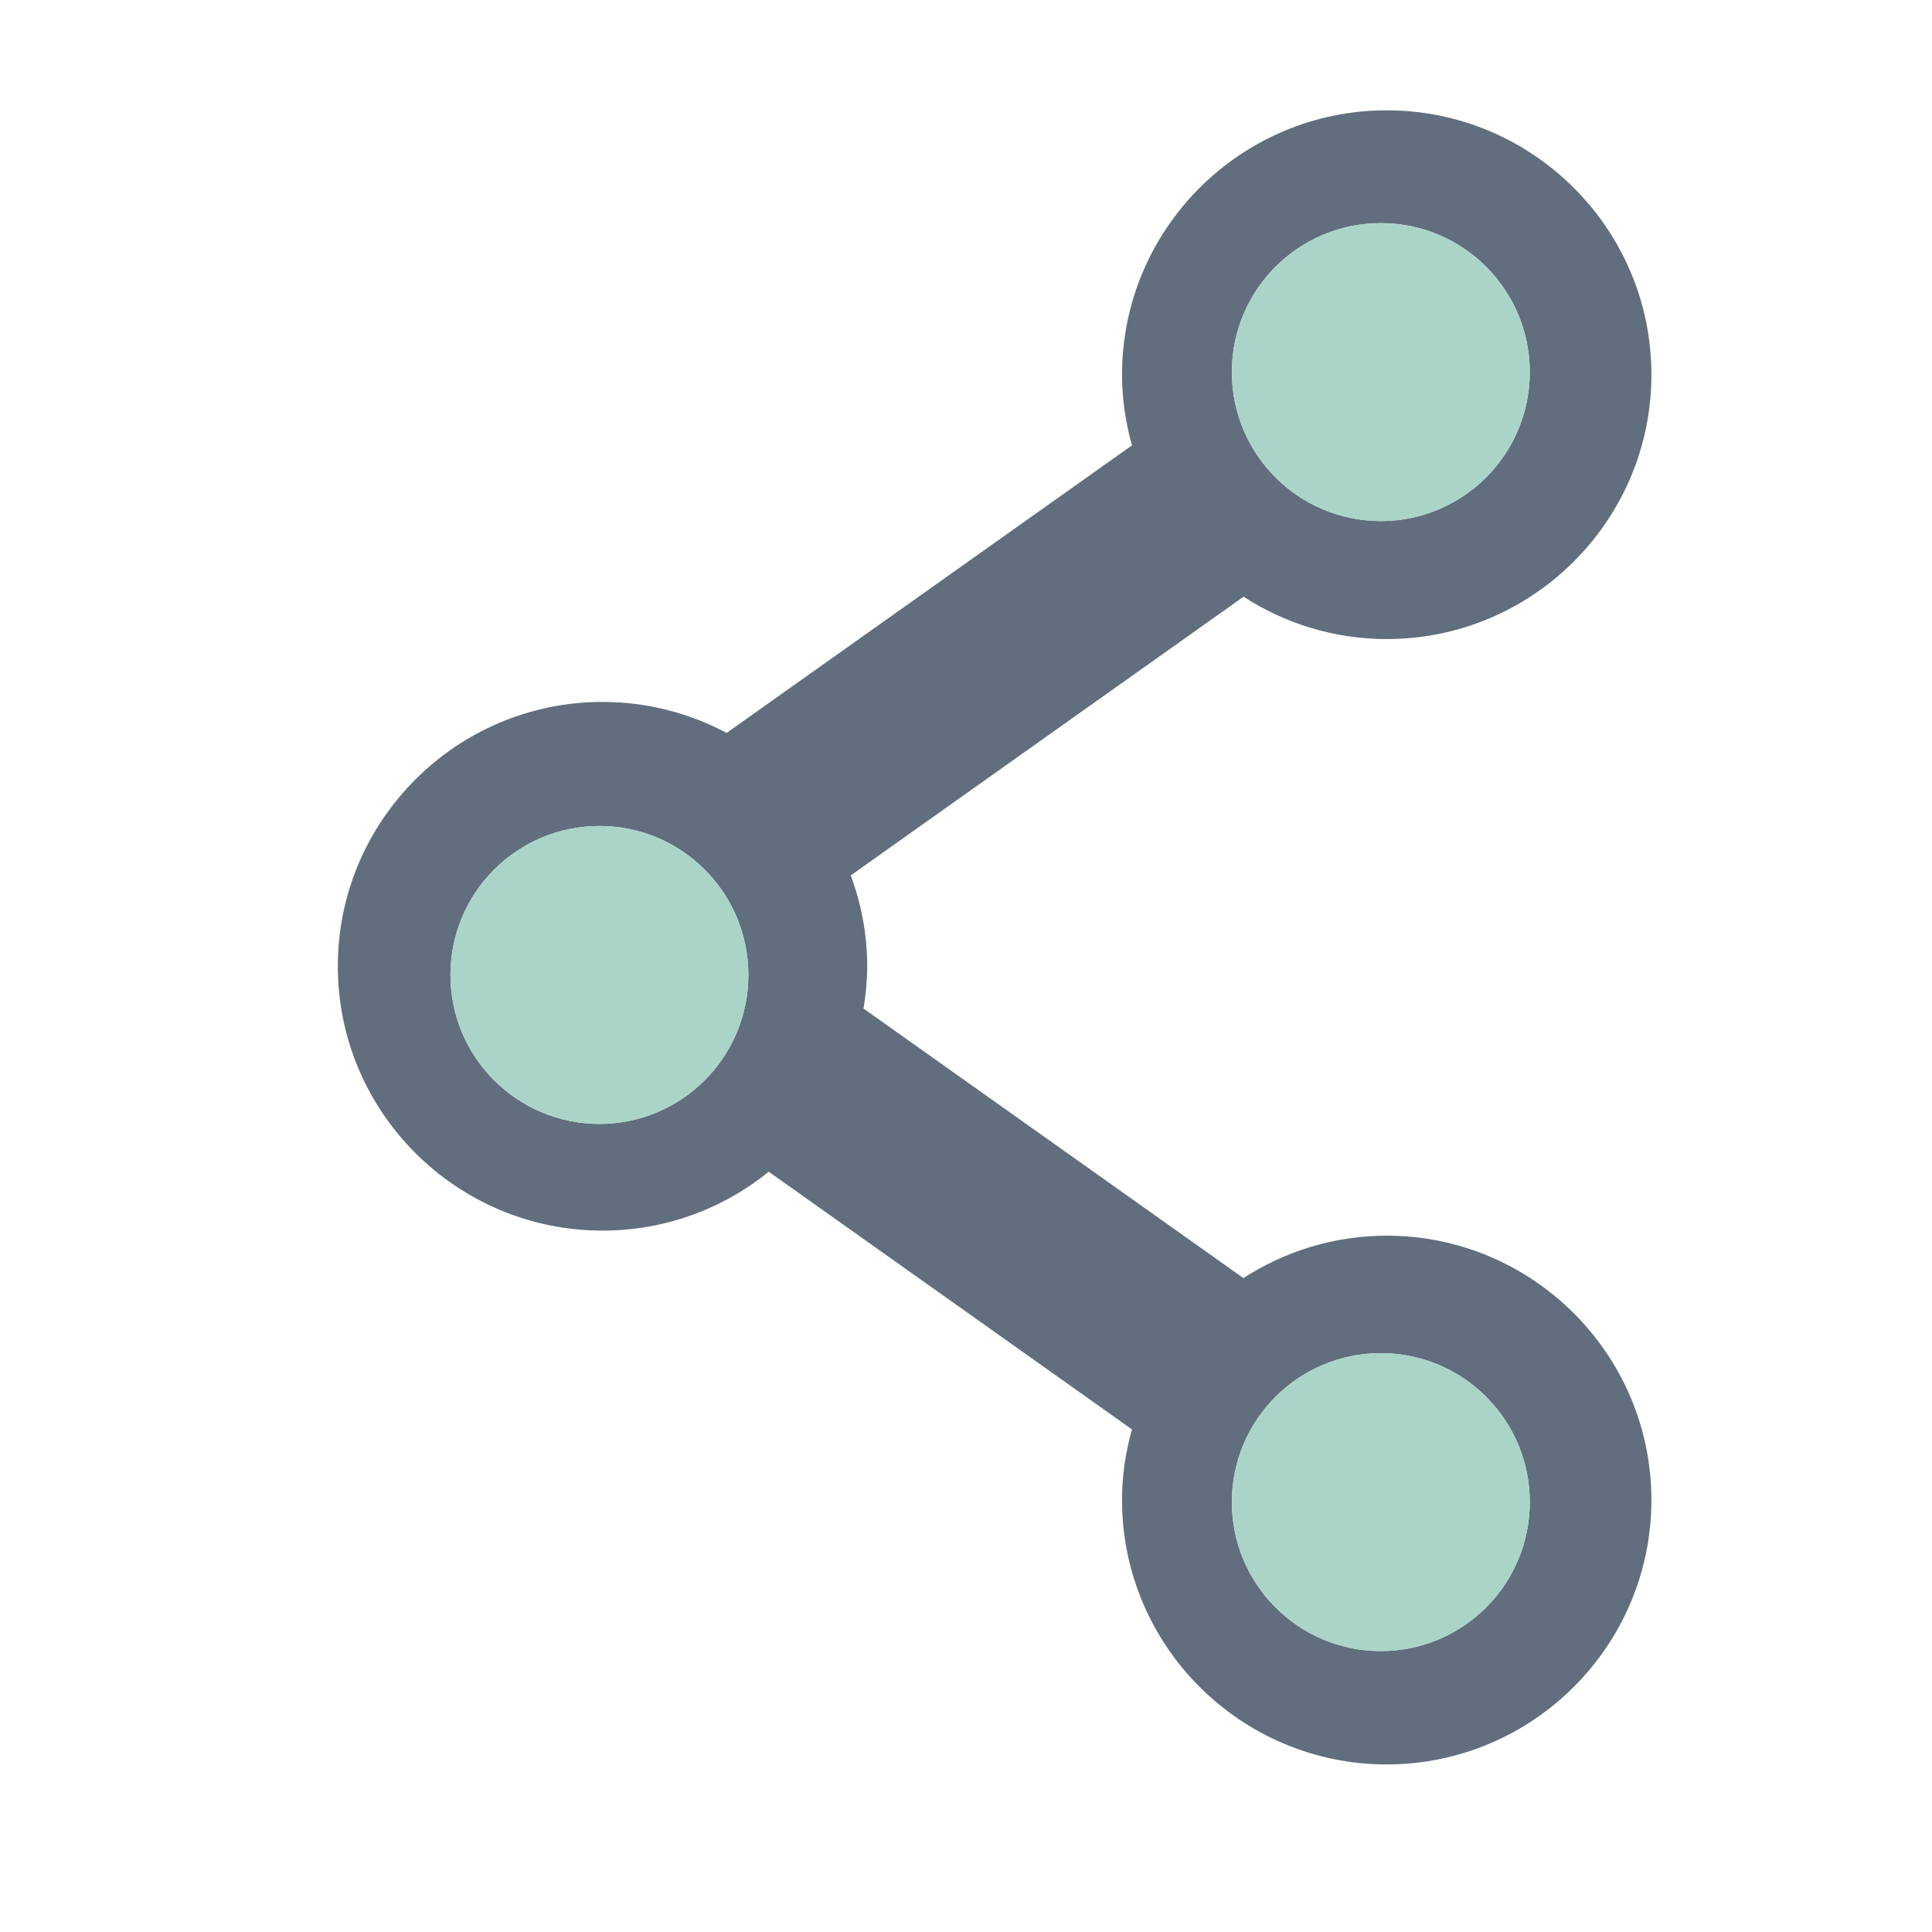
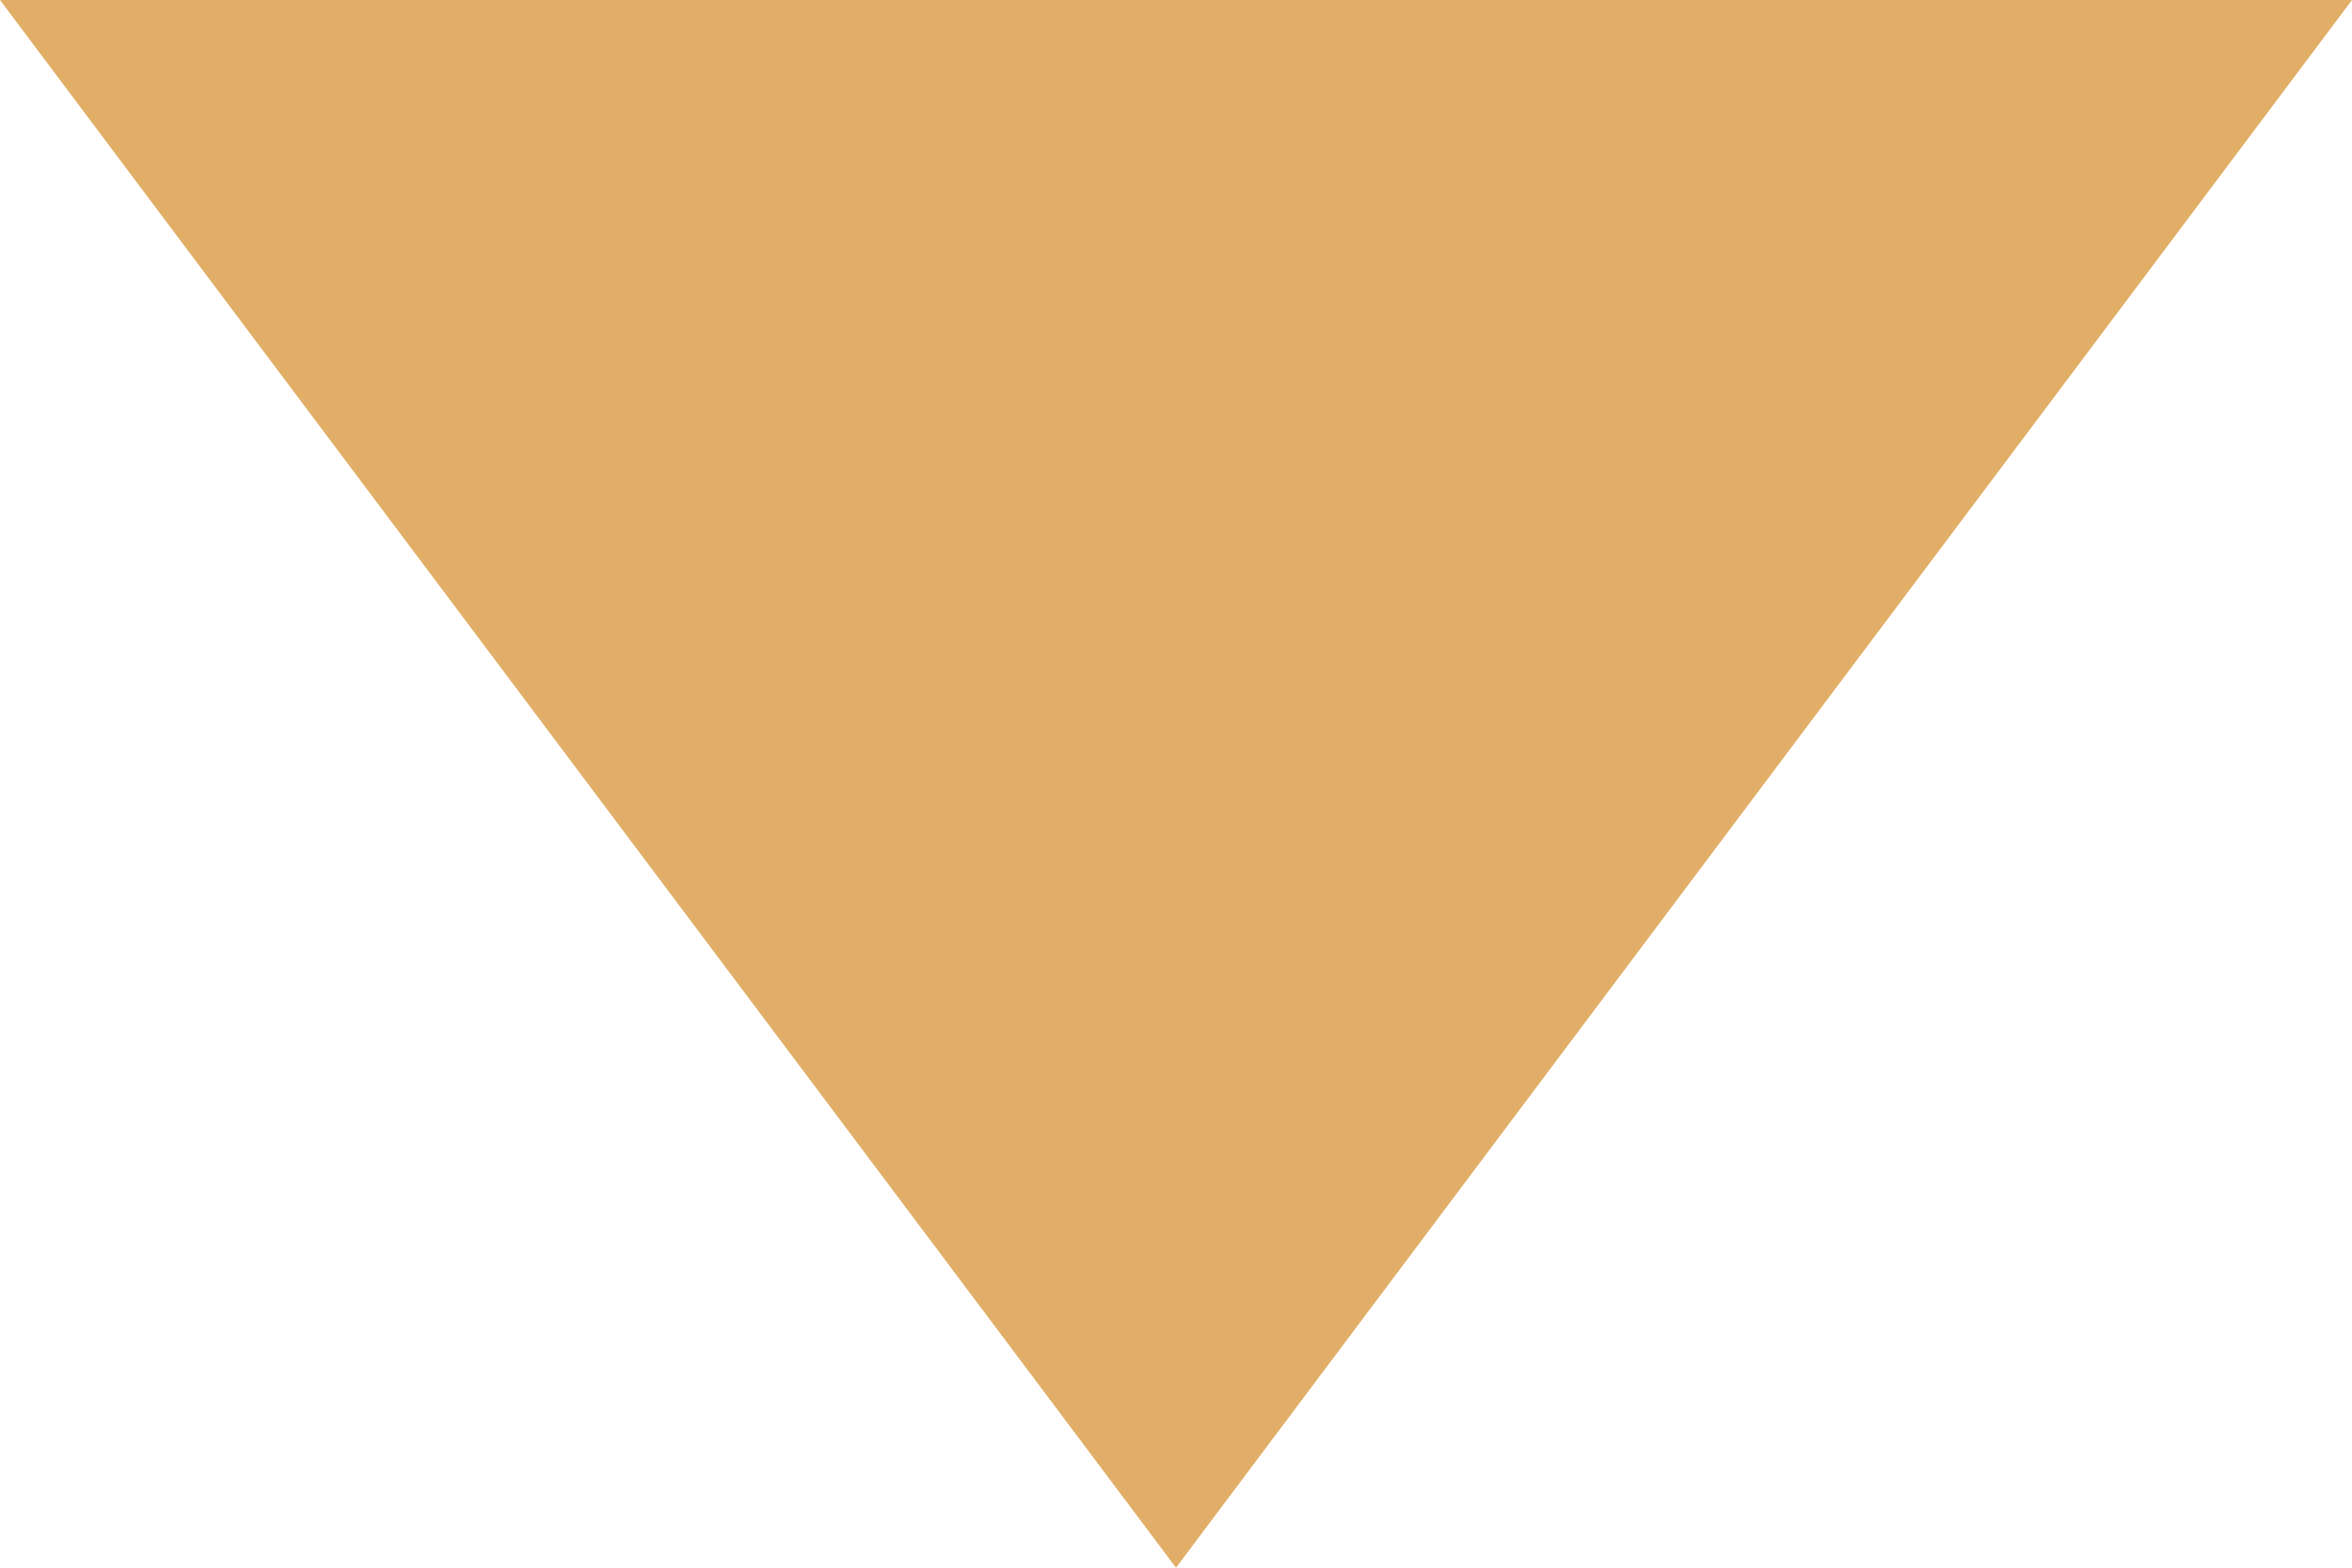
- <svg xmlns="http://www.w3.org/2000/svg" version="1.1" x="0px" y="0px" width="270px" height="270px" viewBox="0 0 270 270" enable-background="new 0 0 270 270" xml:space="preserve">
-   <g id="Bg">
- </g>
-   <g id="Object">
-     <g>
-       <path fill="#616E7D" d="M173.79,83.392c5.774,3.732,12.637,5.918,20.005,5.918c20.395,0,36.993-16.577,36.993-36.95    c0-20.372-16.599-36.942-36.993-36.942c-20.396,0-36.988,16.57-36.988,36.942c0,3.426,0.504,6.727,1.386,9.883l-21.922,15.552    l-34.724,24.631c-5.18-2.754-11.068-4.33-17.347-4.33c-20.393,0-36.987,16.572-36.987,36.942    c0,20.372,16.595,36.941,36.987,36.941c8.797,0,16.882-3.086,23.231-8.229l28.839,20.456l21.922,15.553    c-0.882,3.146-1.386,6.445-1.386,9.873c0,20.372,16.592,36.949,36.988,36.949c20.395,0,36.993-16.577,36.993-36.949    c0-20.364-16.599-36.943-36.993-36.943c-7.377,0-14.253,2.196-20.026,5.924l-31.383-22.268l-21.706-15.398    c0.309-1.929,0.516-3.891,0.516-5.908c0-4.466-0.842-8.736-2.298-12.703l23.489-16.667L173.79,83.392z M192.978,31.181    c11.485,0,20.813,9.321,20.813,20.814c0,11.502-9.327,20.824-20.813,20.824c-11.502,0-20.825-9.321-20.825-20.824    C172.152,40.502,181.476,31.181,192.978,31.181z M83.775,157.068c-11.504,0-20.823-9.32-20.823-20.821    c0-11.494,9.319-20.815,20.823-20.815c11.493,0,20.811,9.321,20.811,20.815C104.586,147.748,95.269,157.068,83.775,157.068z     M192.978,189.104c11.485,0,20.813,9.319,20.813,20.815c0,11.503-9.327,20.822-20.813,20.822    c-11.502,0-20.825-9.319-20.825-20.822C172.152,198.423,181.476,189.104,192.978,189.104z" />
-       <path fill="#AAD4C8" d="M172.152,209.919c0,11.503,9.323,20.822,20.825,20.822c11.485,0,20.813-9.319,20.813-20.822    c0-11.496-9.327-20.815-20.813-20.815C181.476,189.104,172.152,198.423,172.152,209.919z" />
-       <path fill="#AAD4C8" d="M62.952,136.247c0,11.501,9.319,20.821,20.823,20.821c11.493,0,20.811-9.32,20.811-20.821    c0-11.494-9.317-20.815-20.811-20.815C72.271,115.432,62.952,124.753,62.952,136.247z" />
-       <path fill="#AAD4C8" d="M172.152,51.995c0,11.502,9.323,20.824,20.825,20.824c11.485,0,20.813-9.321,20.813-20.824    c0-11.493-9.327-20.814-20.813-20.814C181.476,31.181,172.152,40.502,172.152,51.995z" />
-     </g>
+ <svg xmlns="http://www.w3.org/2000/svg" version="1.1" id="Layer_1" x="0px" y="0px" width="9px" height="6px" viewBox="0 0 9 6" enable-background="new 0 0 9 6" xml:space="preserve">
+   <g id="Page-1">
+     <polygon id="Triangle" fill="#E2AD66" points="4.5,6 0,0 9,0  " />
  </g>
</svg>
